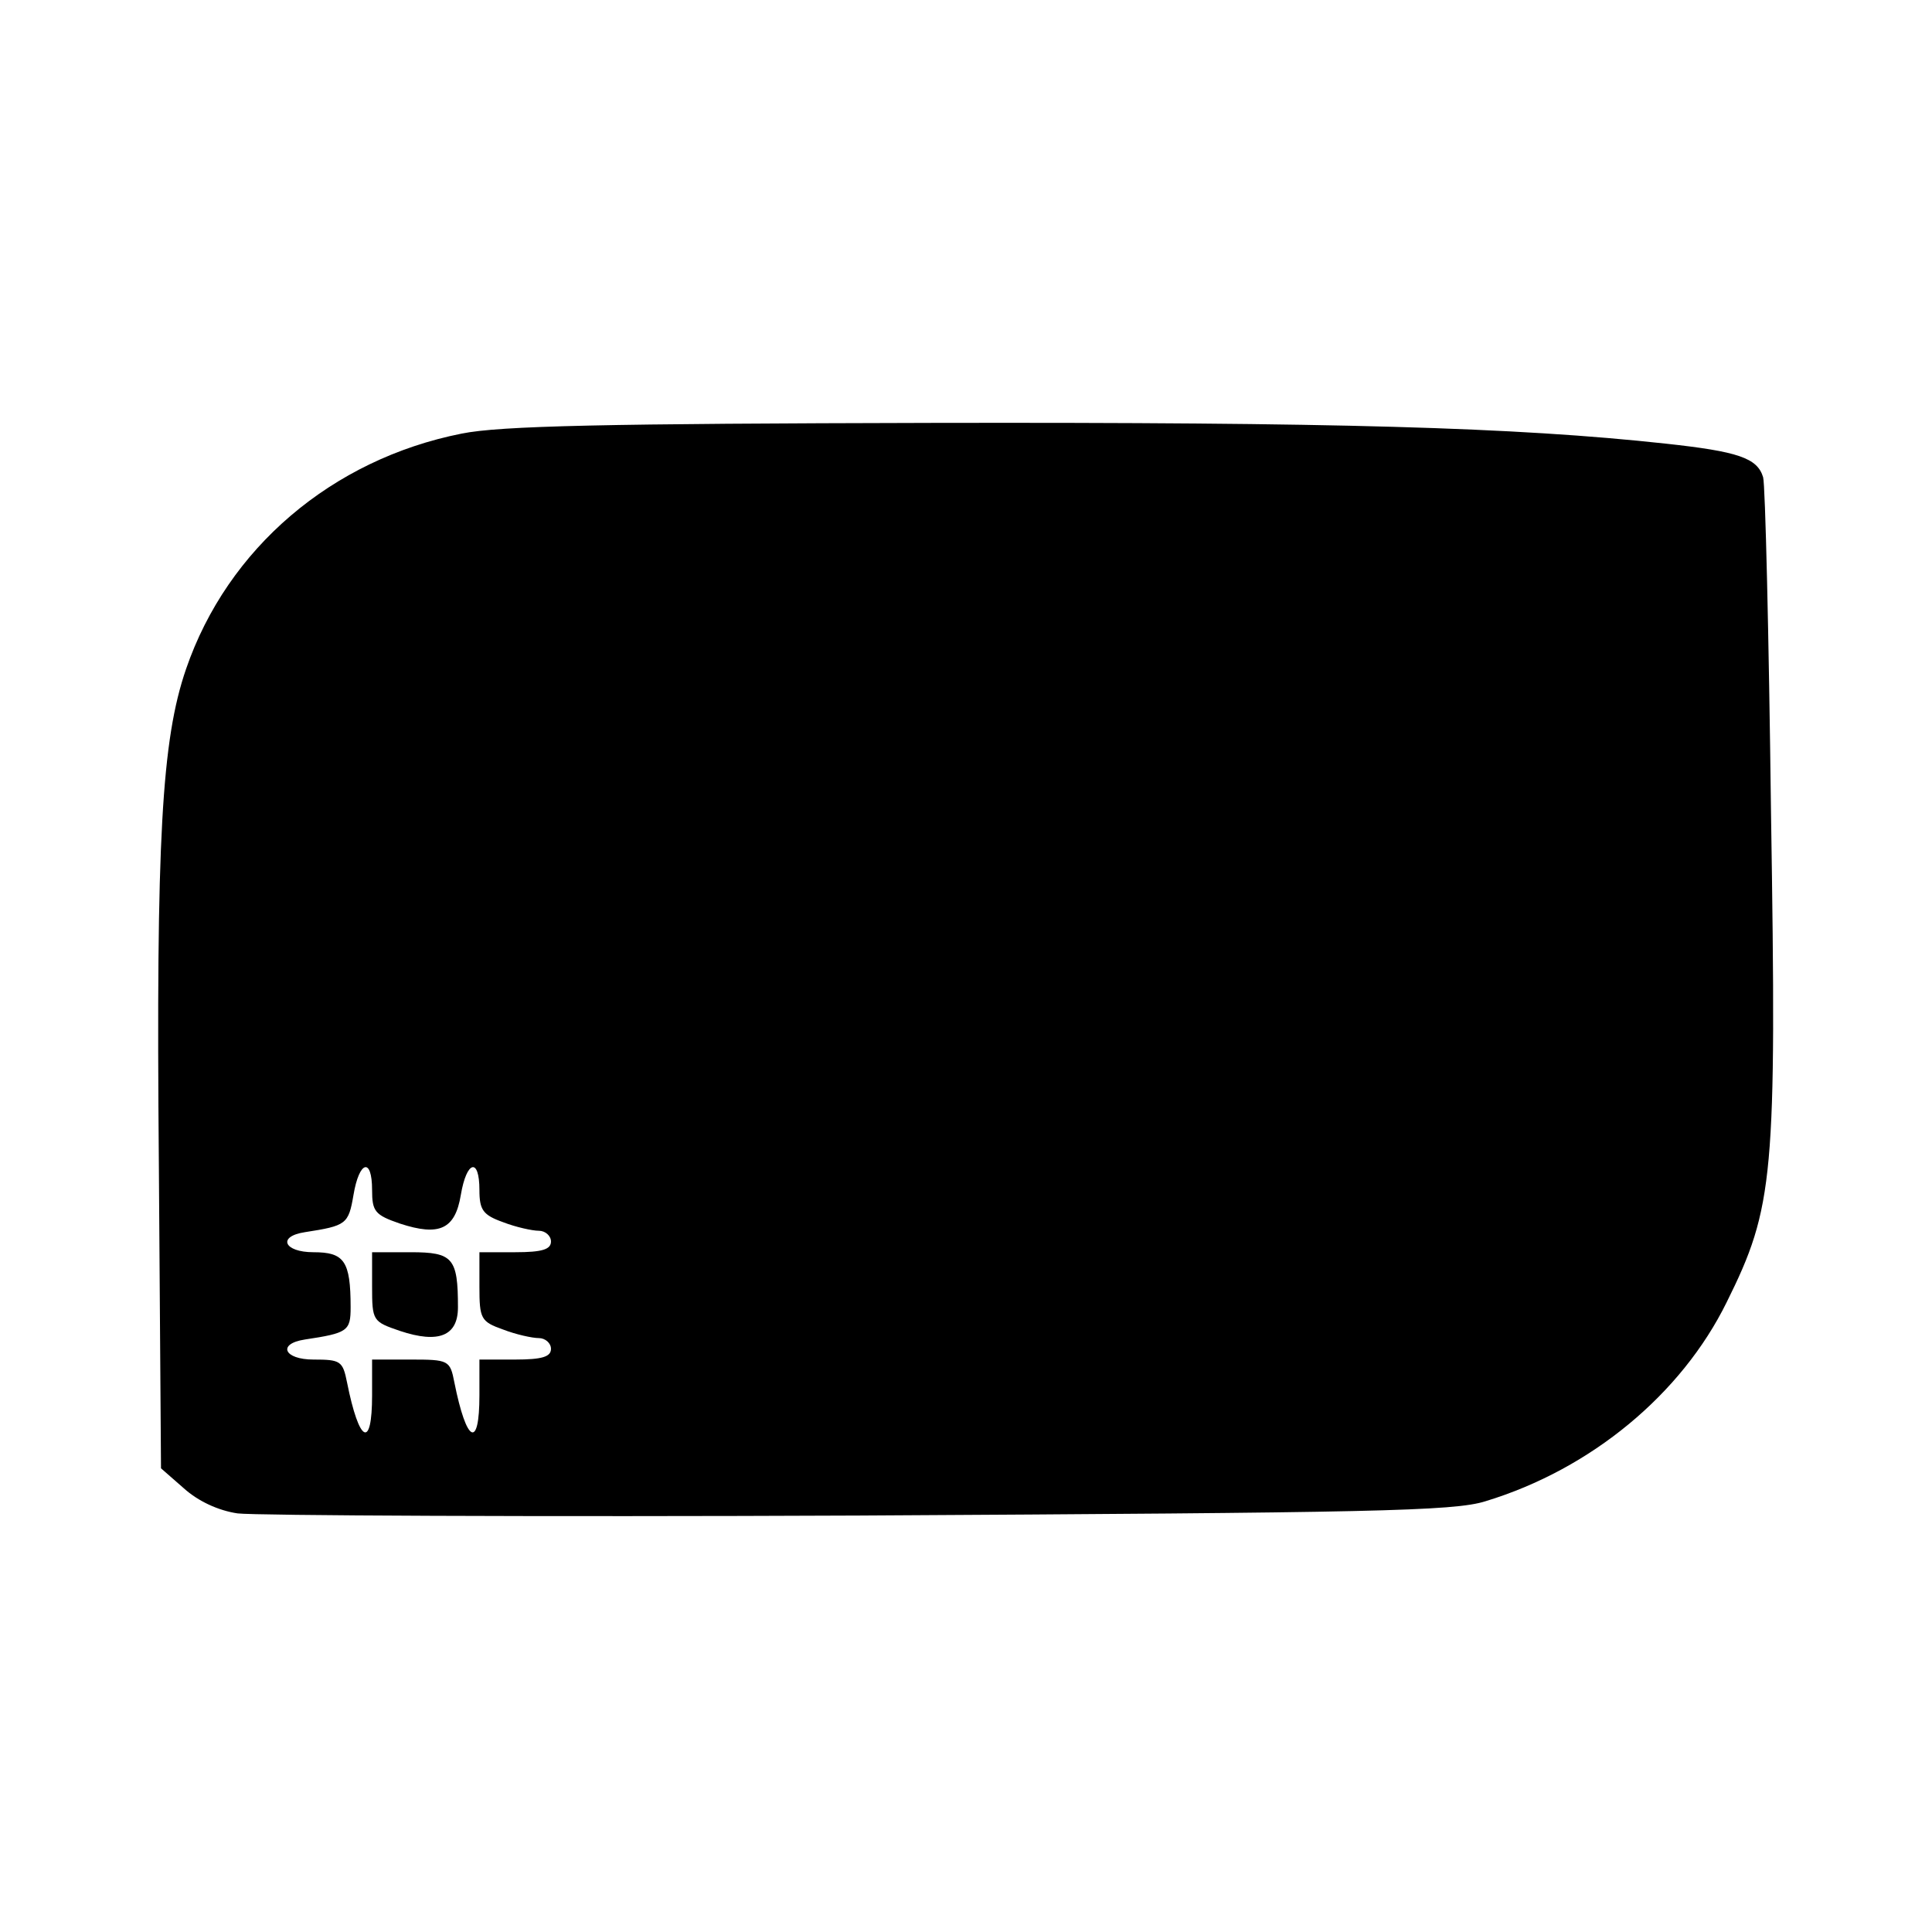
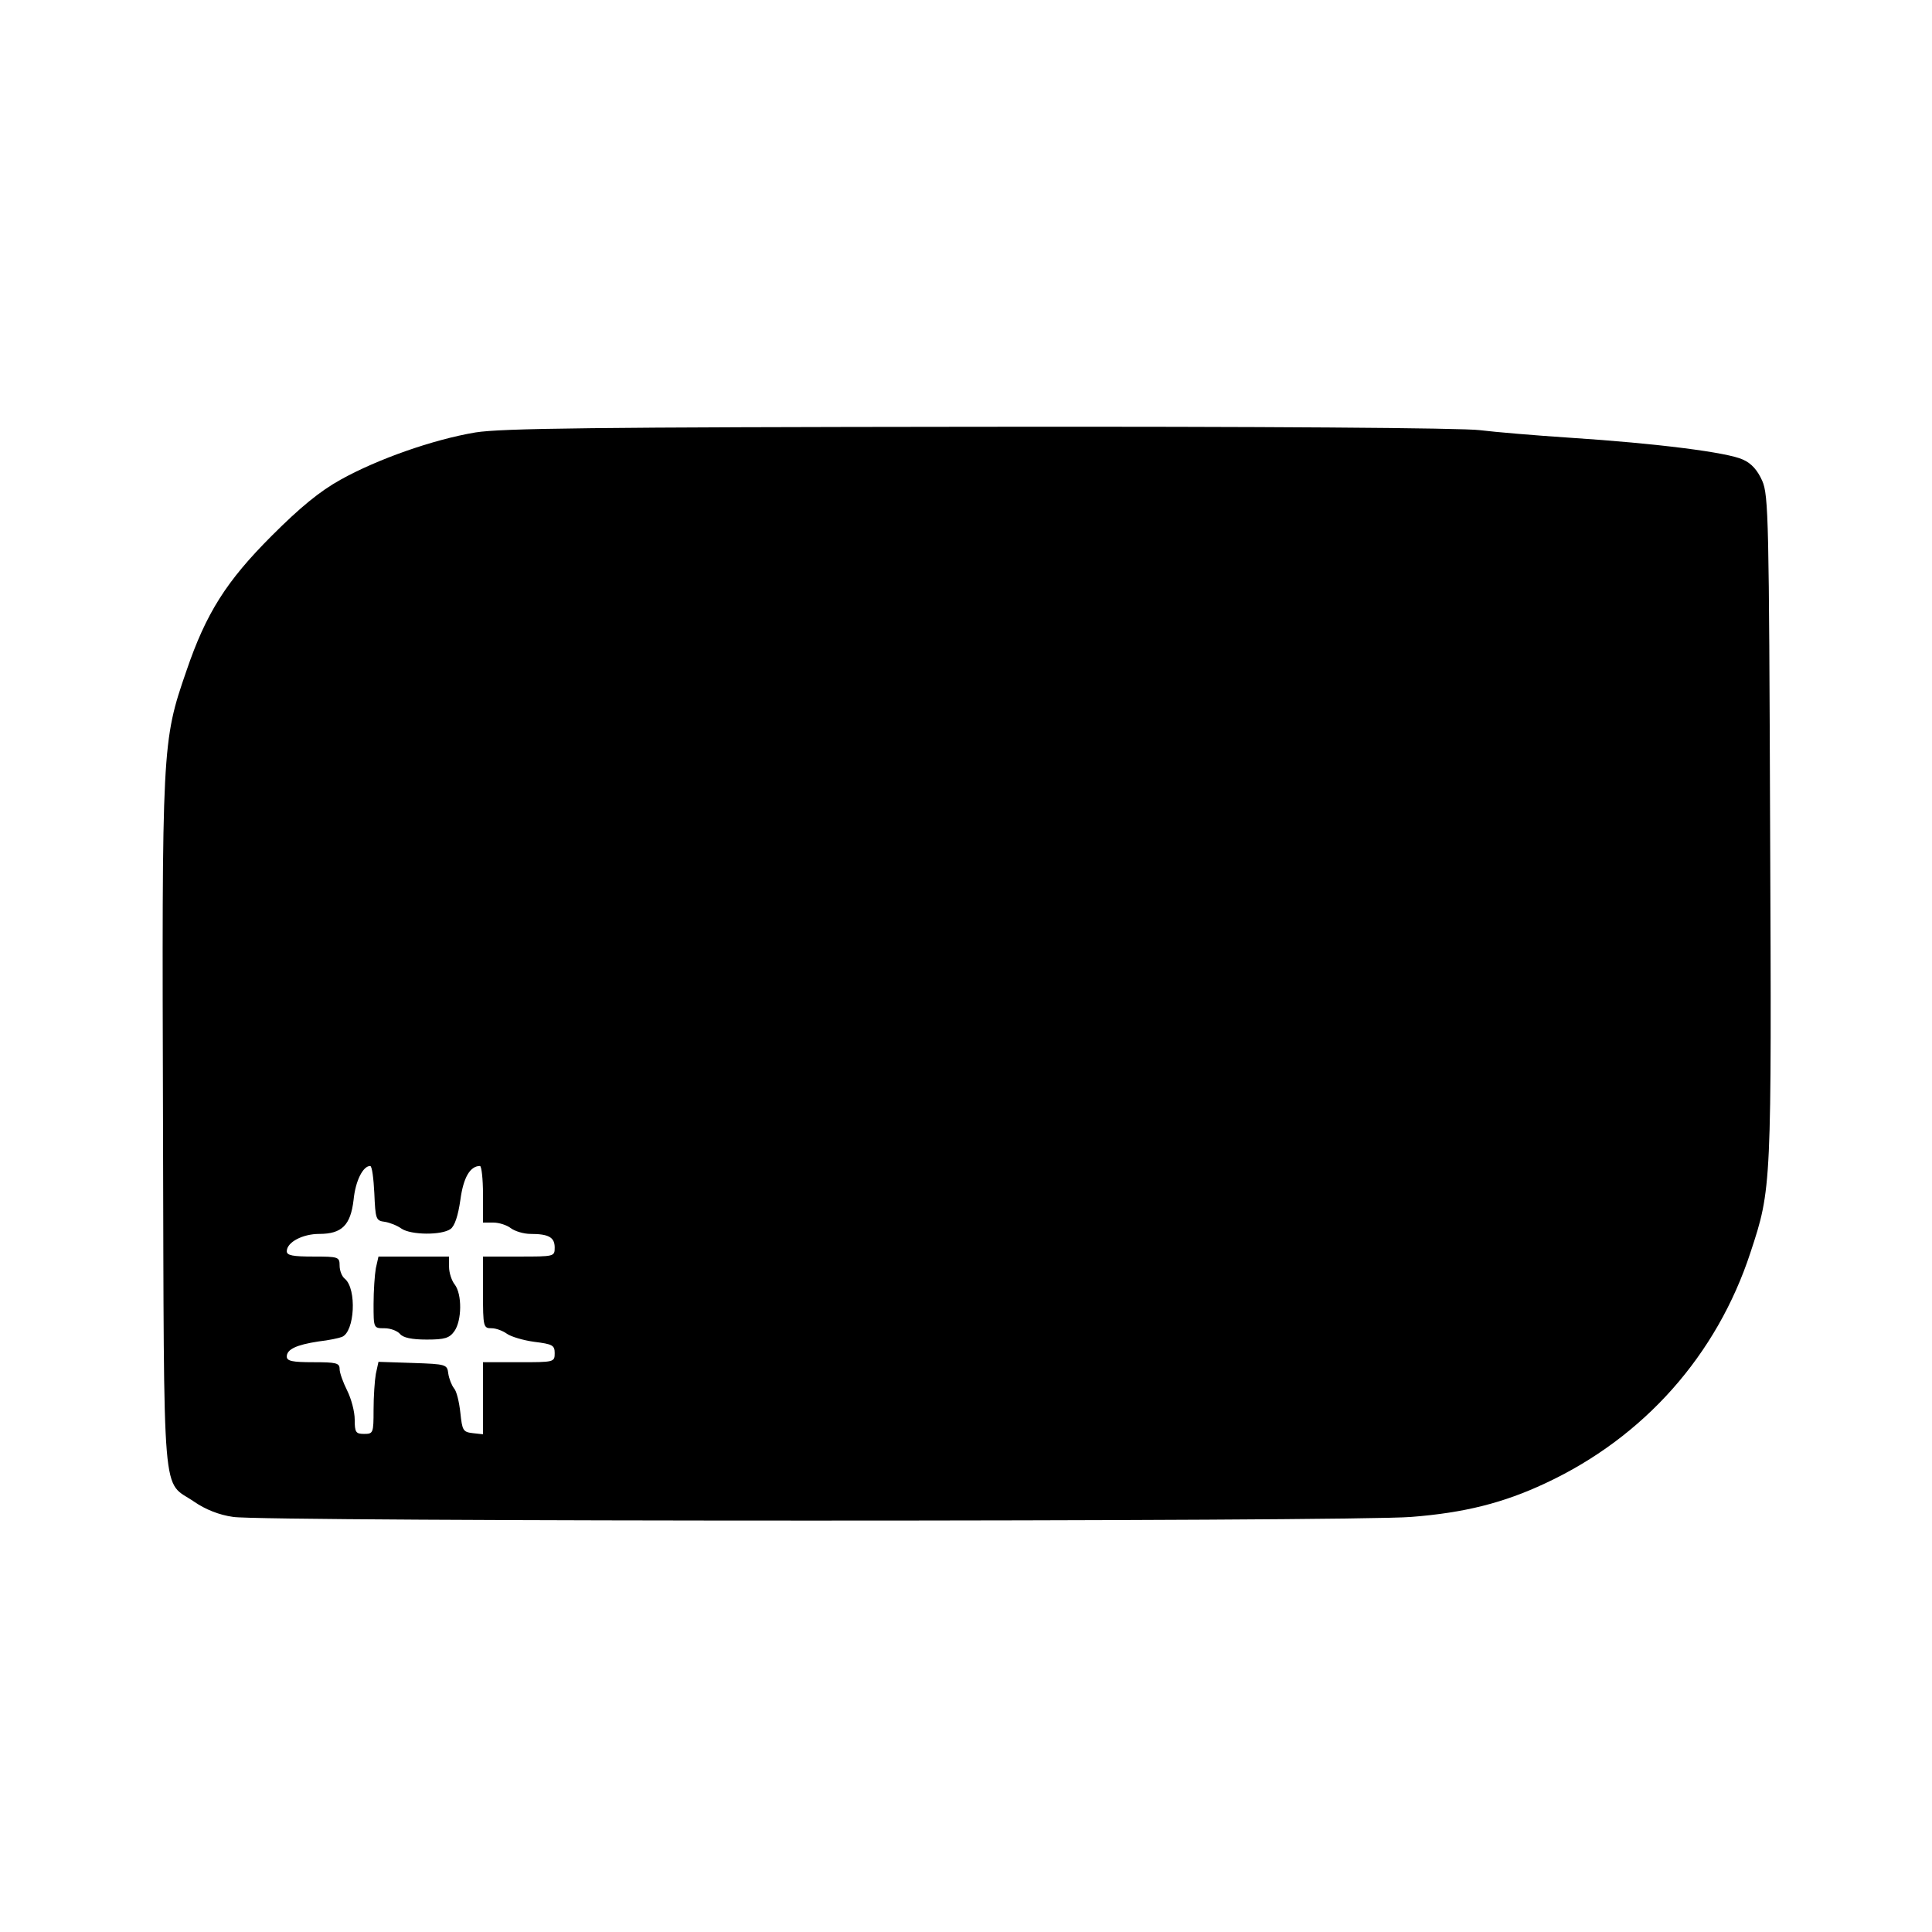
- <svg xmlns="http://www.w3.org/2000/svg" version="1" width="360" height="360" viewBox="0 0 270 270">
-   <path d="M64.5 60.6c-18.1 3.6-32.7 16-38.5 32.9-3.4 9.9-4.2 23.7-3.8 69.1l.3 42.6 3.2 2.8c2 1.8 4.8 3.1 7.5 3.5 2.4.3 41.4.5 86.8.3 71.6-.4 83.2-.6 87.6-2 14.8-4.5 27.4-15 33.7-27.8 6.6-13.3 7-17.5 6.2-68.5-.3-24.8-.8-45.8-1.1-46.8-.8-2.7-3.5-3.6-13.6-4.7-21.1-2.3-46.3-3-102.3-2.9-45.9.1-60.6.4-66 1.5zM52 166.3c0 3 .4 3.5 3.9 4.7 5.5 1.8 7.7.8 8.5-4 .8-4.8 2.6-5.3 2.6-.7 0 2.8.5 3.5 3.3 4.5 1.8.7 4.1 1.2 5 1.2.9 0 1.7.7 1.7 1.5 0 1.1-1.2 1.5-5 1.5h-5v4.8c0 4.5.2 4.9 3.3 6 1.8.7 4.1 1.2 5 1.2.9 0 1.7.7 1.7 1.5 0 1.1-1.2 1.5-5 1.5h-5v5c0 7.6-1.8 6.7-3.5-1.8-.6-3.1-.8-3.2-6.1-3.2H52v5c0 7.6-1.8 6.7-3.5-1.8-.6-3-.9-3.2-4.7-3.2-4.1 0-5.1-2.2-1.2-2.8 6-.9 6.4-1.2 6.4-4.5 0-6.5-.9-7.7-5.2-7.7-4.1 0-5.1-2.2-1.2-2.8 5.8-.9 6.1-1.1 6.8-5.2.8-4.8 2.6-5.3 2.6-.7z" />
-   <path d="M52 179.8c0 4.8.1 4.9 3.9 6.2 5.4 1.8 8.1.7 8.1-3.3 0-6.9-.7-7.7-6.6-7.7H52v4.8z" />
+ <svg xmlns="http://www.w3.org/2000/svg" version="1" width="682.667" height="682.667" viewBox="0 0 512 512">
+   <path d="M126 114.6c-11.3 1.9-26 7.1-35.7 12.5-5.6 3.1-10.8 7.4-18.3 14.9-12 12-17.4 20.5-22.6 35.8-6.5 18.8-6.5 19.7-6.2 120.7.3 102.6-.4 93.5 8.3 99.5 2.9 2 6.6 3.5 10.3 4 7.5 1.3 296.9 1.3 312.2 0 14.1-1.1 24.4-3.7 35.5-8.9 26.2-12.2 45.5-34 54.4-61.2 5.6-17 5.6-17 5.2-112.4-.3-81.5-.4-88.3-2.1-92.1-1.2-2.7-2.8-4.6-5.1-5.6-4-1.9-22.8-4.3-45.9-5.8-9.1-.6-19.8-1.5-23.8-2-4.3-.6-58.1-1-132.5-.9-103.2.1-126.7.4-133.7 1.5zM99.2 316.2c.3 6.9.4 7.3 2.8 7.6 1.3.2 3.3 1 4.4 1.8 2.5 1.7 10.6 1.8 13 .1 1.1-.8 2-3.5 2.6-7.7.8-6 2.6-9 5.2-9 .4 0 .8 3.4.8 7.5v7.5h2.8c1.5 0 3.6.7 4.6 1.5 1.1.8 3.4 1.5 5.2 1.5 4.8 0 6.4.9 6.4 3.6 0 2.4-.1 2.4-9.5 2.4H128v9.5c0 9.2.1 9.5 2.3 9.5 1.2 0 3 .7 4.1 1.5 1 .7 4.2 1.7 7.2 2.1 4.8.6 5.4.9 5.4 3 0 2.4-.2 2.4-9.5 2.4H128v19.1l-2.7-.3c-2.6-.3-2.8-.7-3.3-5.4-.3-2.8-1-5.8-1.7-6.5-.6-.8-1.3-2.5-1.5-3.9-.3-2.4-.5-2.5-9.4-2.8l-9.1-.3-.7 3.2c-.3 1.7-.6 6-.6 9.5 0 6.2-.1 6.4-2.5 6.4-2.2 0-2.5-.4-2.5-3.8 0-2.1-.9-5.5-2-7.7s-2-4.7-2-5.7c0-1.6-.9-1.8-7-1.8-5.5 0-7-.3-7-1.5 0-1.9 2.5-3.1 8.4-4 2.7-.3 5.5-.9 6.2-1.2 3.4-1.3 4-12.7.8-15.4-.8-.6-1.4-2.2-1.4-3.5 0-2.3-.3-2.4-7-2.4-5.4 0-7-.3-7-1.4 0-2.4 4.2-4.6 8.6-4.6 6 0 8.3-2.3 9.1-9 .5-5.1 2.5-9 4.4-9 .5 0 .9 3.3 1.1 7.2z" />
+   <path d="M99.6 336.1c-.3 1.7-.6 6-.6 9.5 0 6.4 0 6.4 2.9 6.4 1.6 0 3.4.7 4.1 1.5.8 1 3.1 1.5 7.1 1.5 4.8 0 6-.4 7.3-2.2 2-2.8 2.1-9.8.1-12.4-.8-1-1.5-3.1-1.5-4.7V333H100.3l-.7 3.1z" />
</svg>
